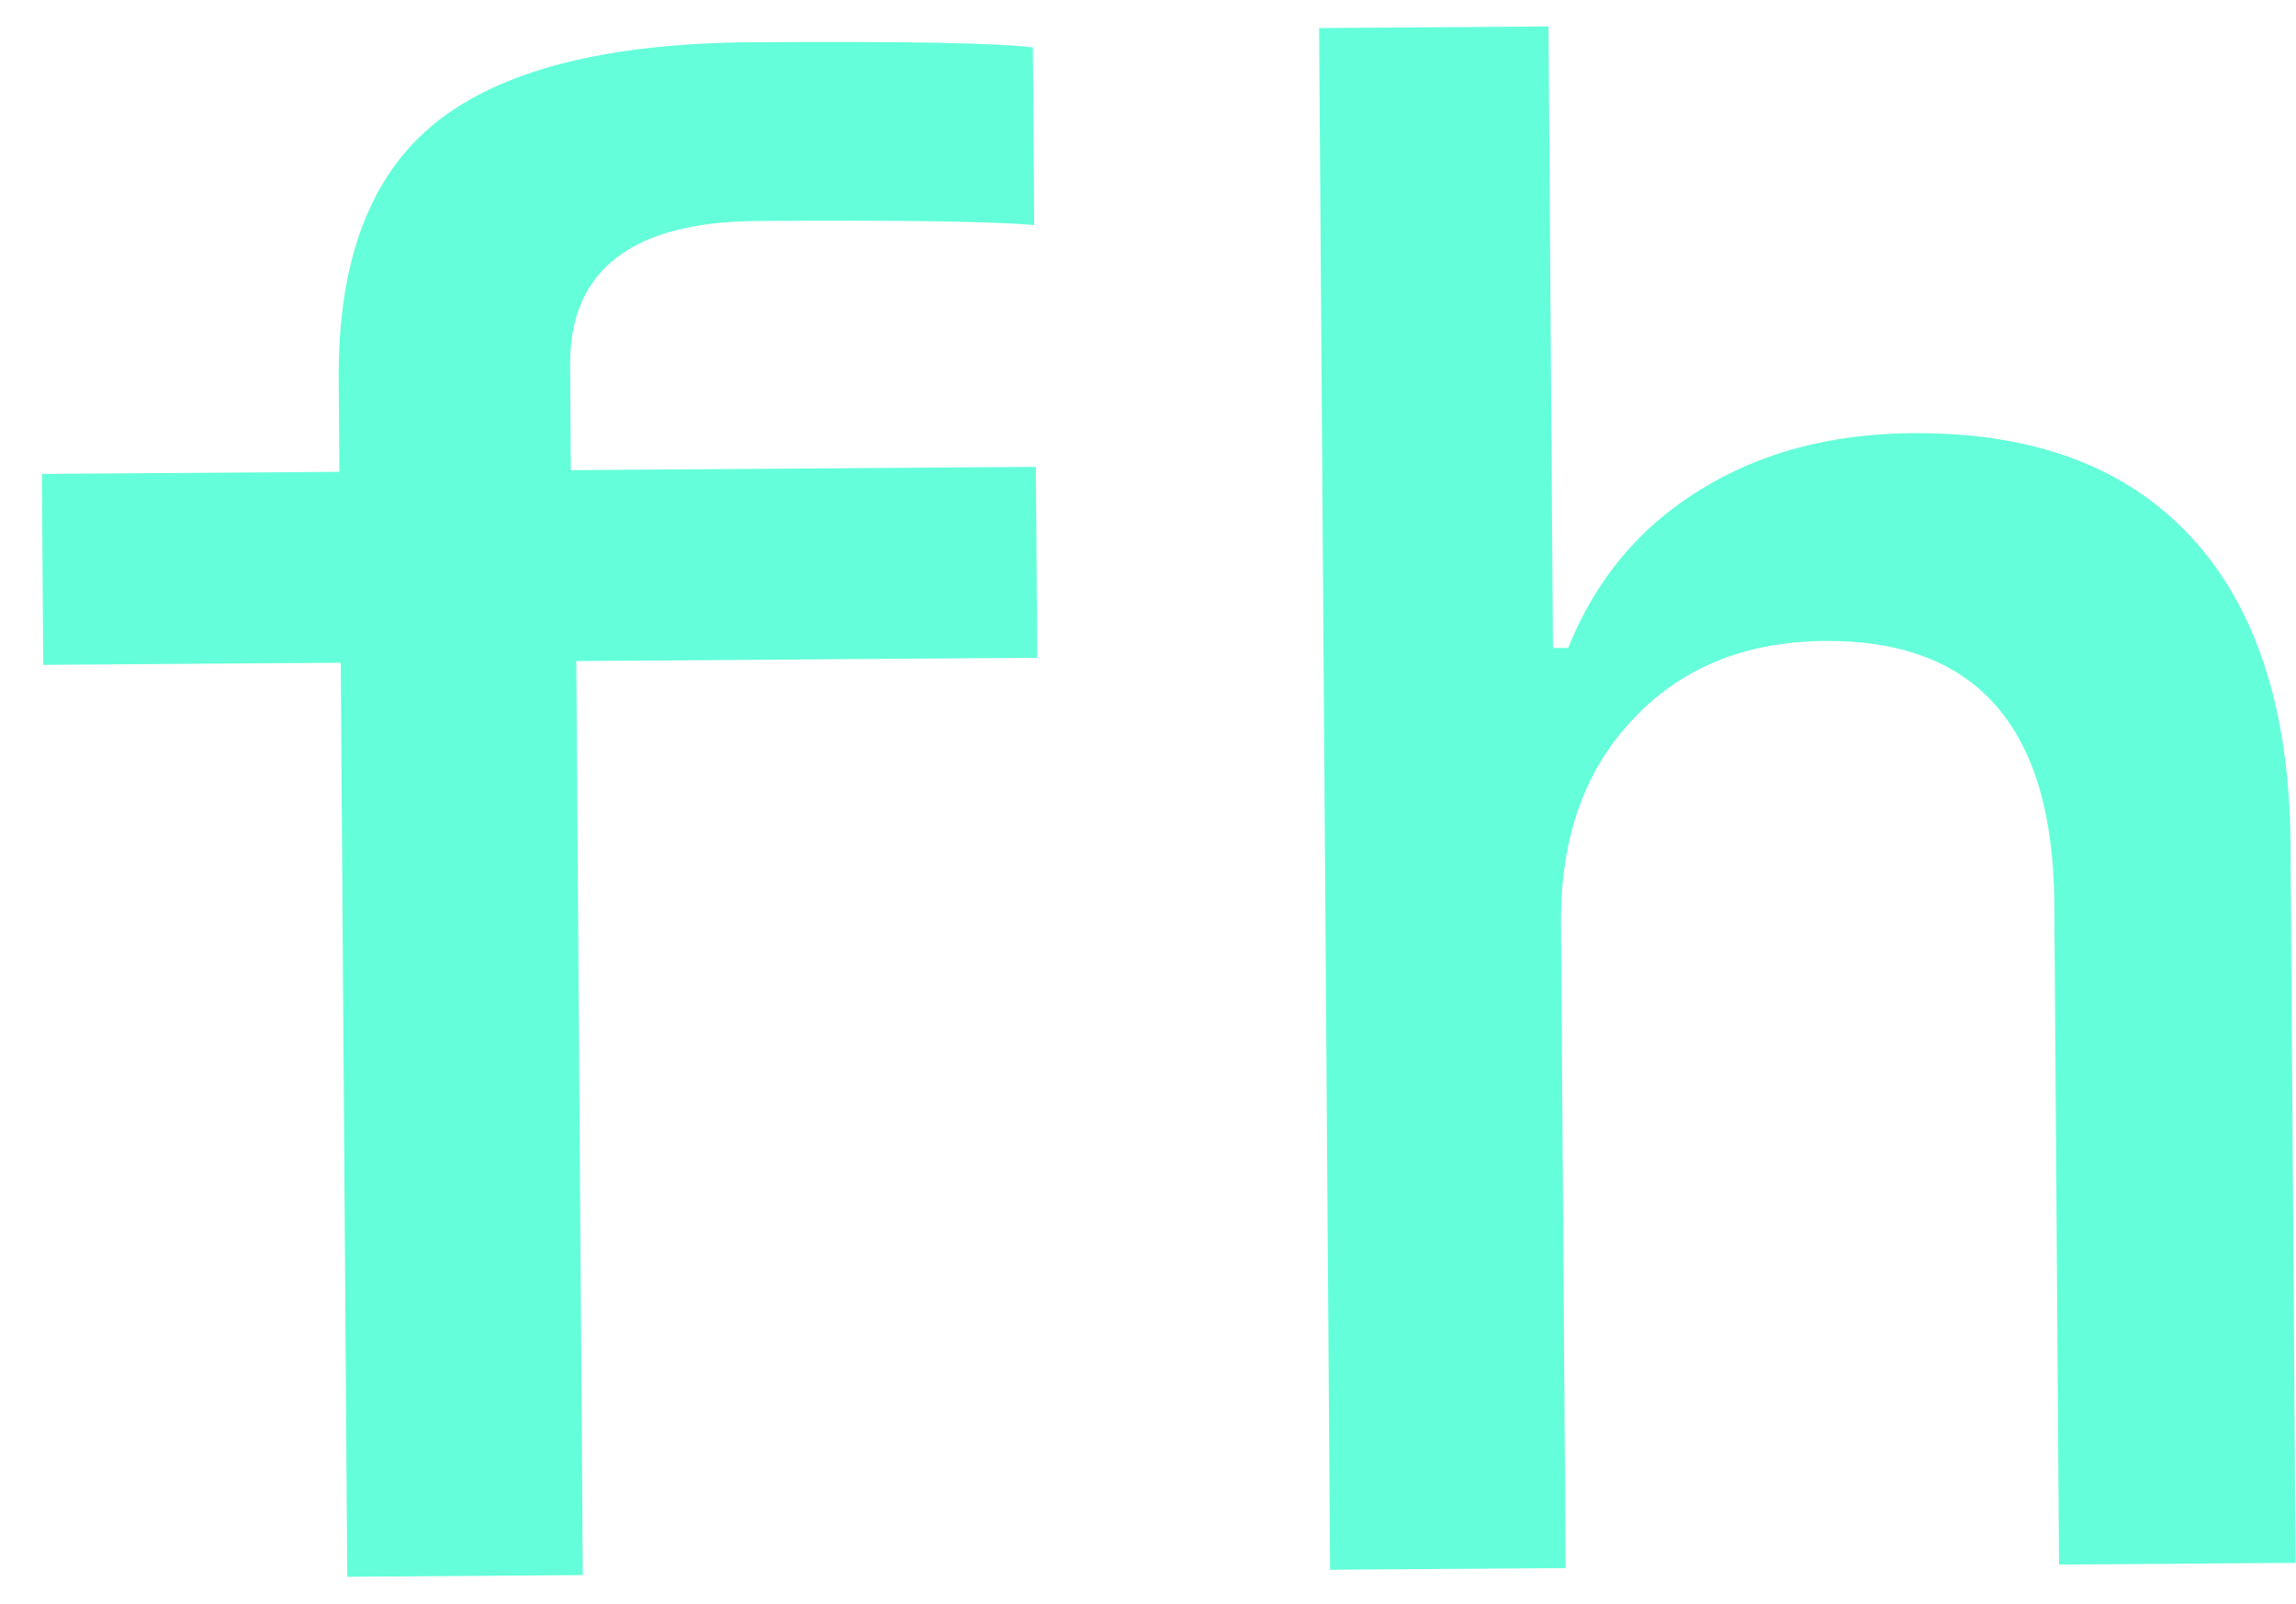
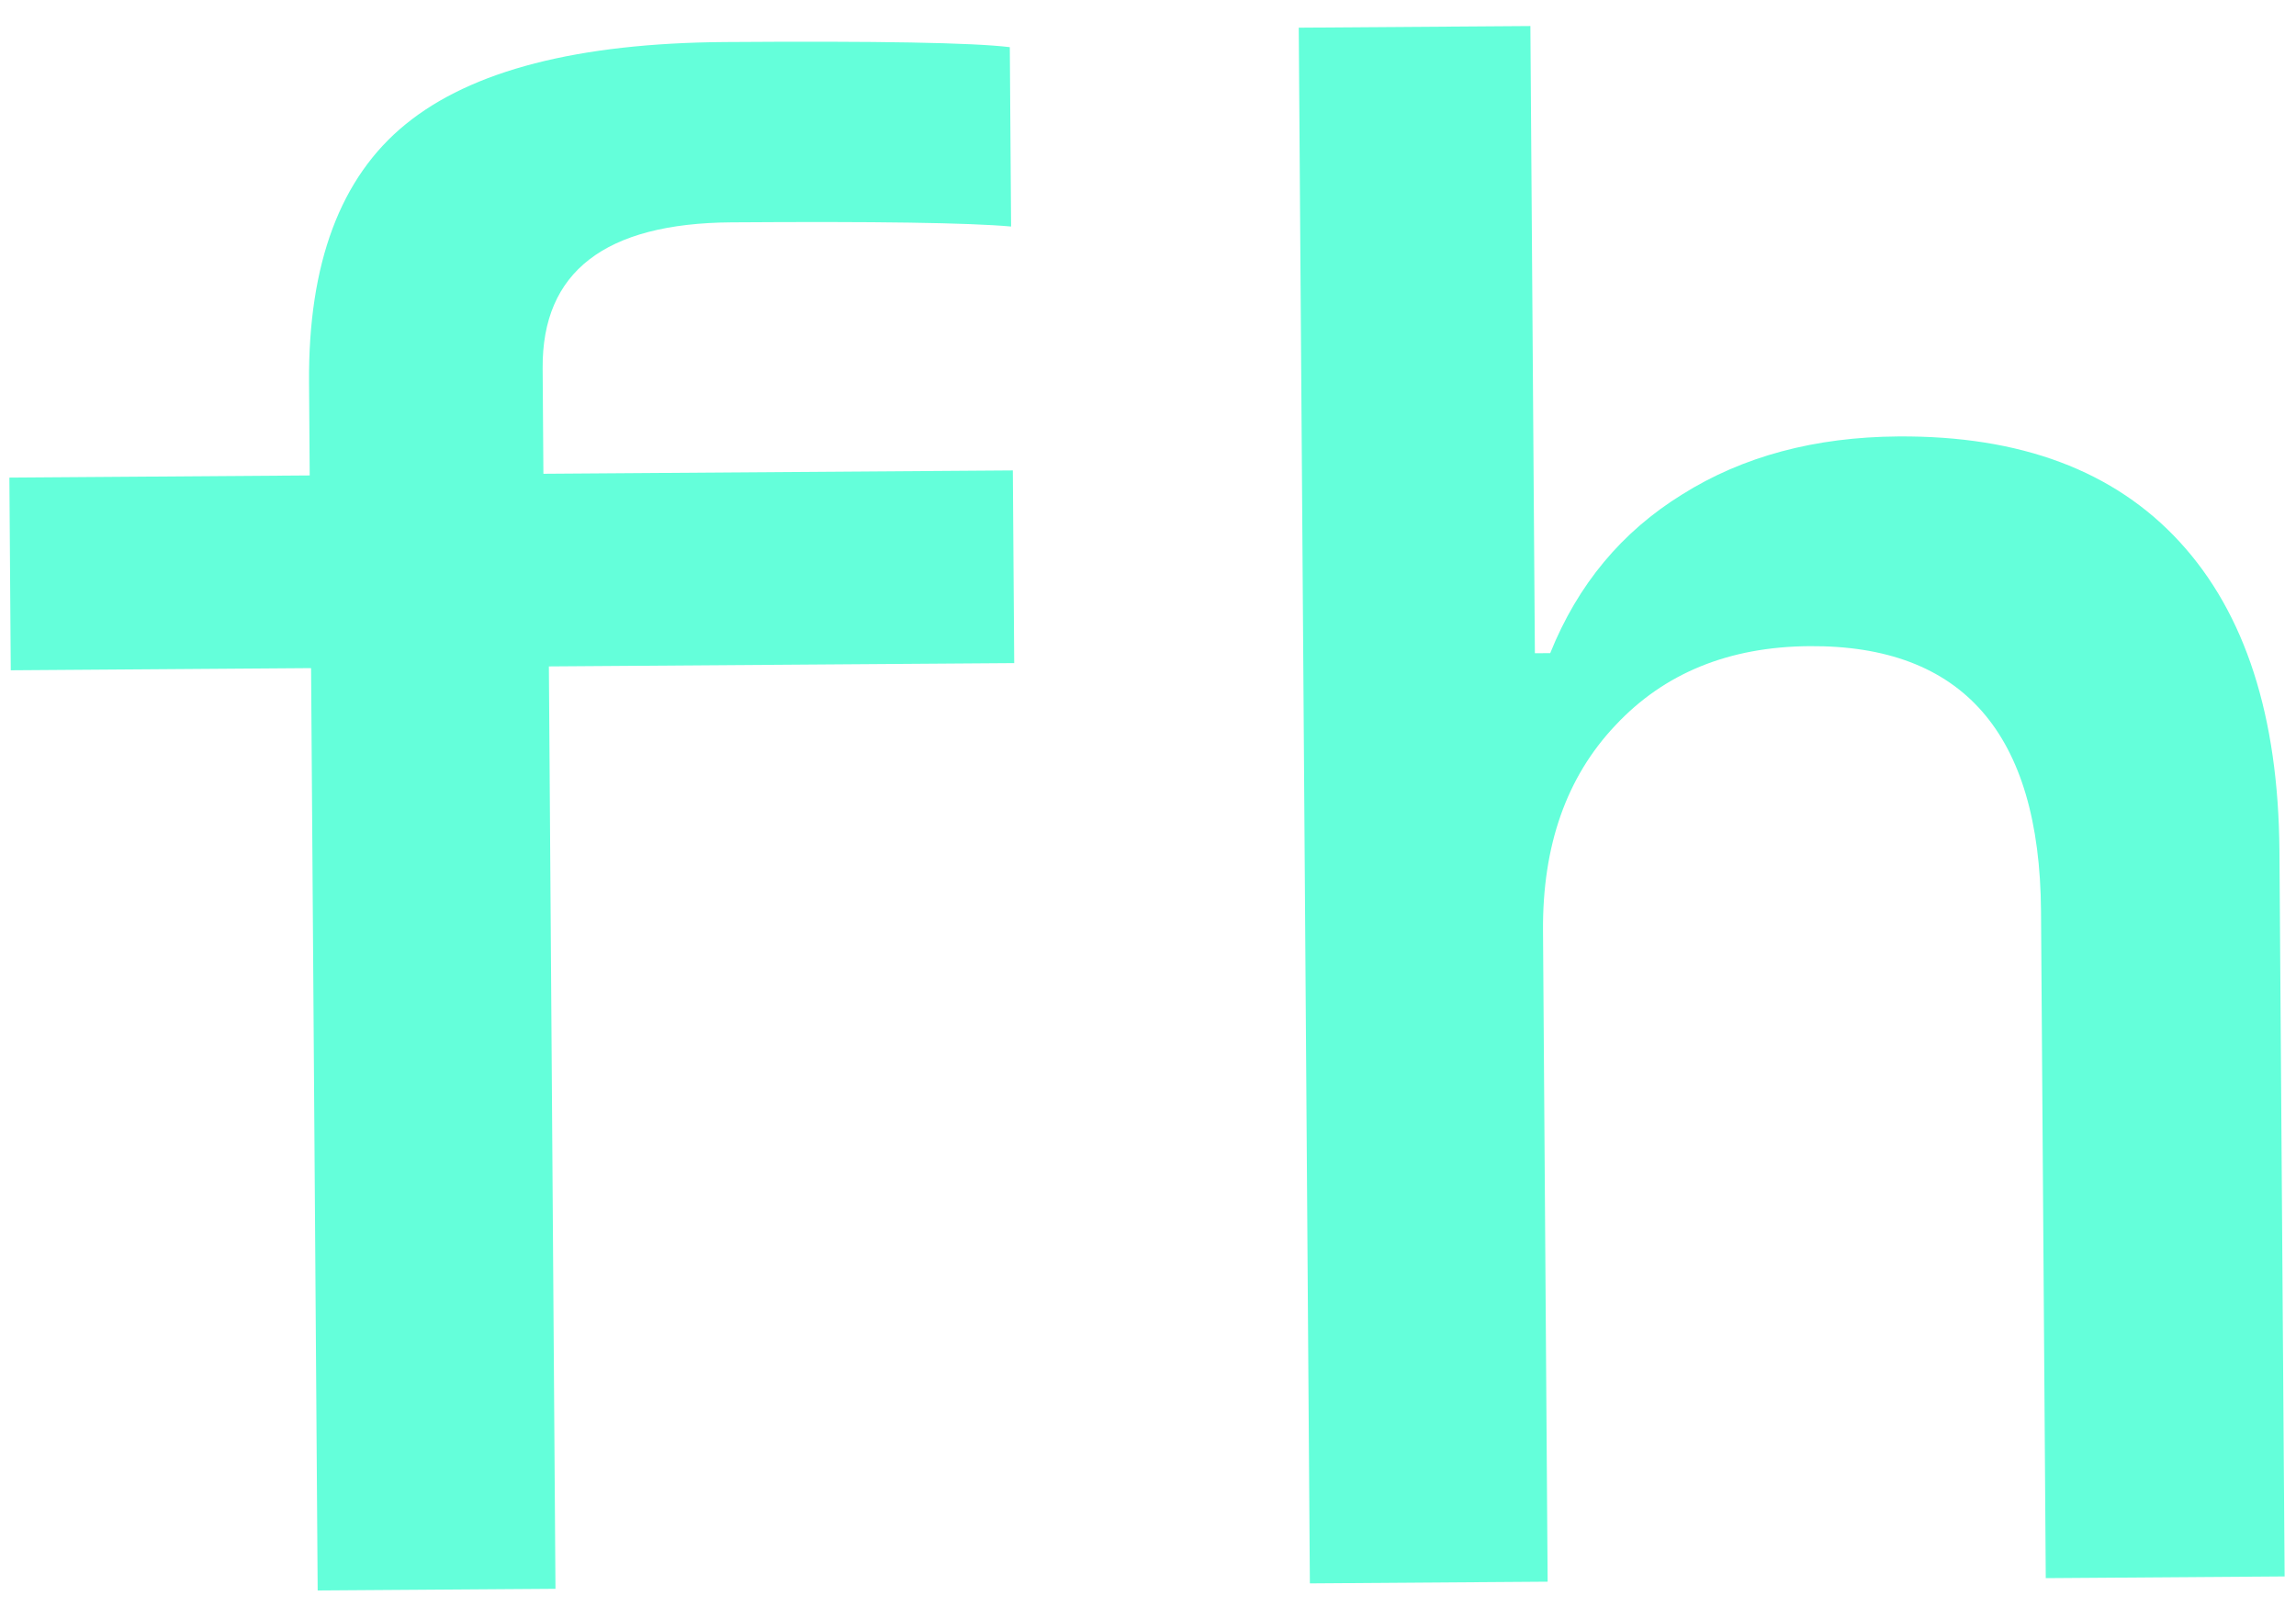
- <svg xmlns="http://www.w3.org/2000/svg" width="53" height="37" viewBox="0 0 53 37" fill="none">
-   <path d="M8.016 36.387L7.865 15.294L0.998 15.343L0.967 10.937L7.834 10.888L7.818 8.755C7.799 6.036 8.535 4.07 10.026 2.856C11.533 1.627 13.966 1 17.326 0.976C20.826 0.951 22.998 0.99 23.842 1.094L23.872 5.195C22.902 5.108 20.769 5.077 17.472 5.1C14.582 5.121 13.144 6.233 13.16 8.436L13.177 10.85L23.911 10.773L23.943 15.179L13.303 15.255L13.453 36.348L8.016 36.387ZM30.703 36.225L30.449 0.648L35.745 0.61L35.848 14.954L36.199 14.951C36.829 13.384 37.836 12.174 39.22 11.32C40.605 10.451 42.25 10.009 44.156 9.996C46.953 9.976 49.1 10.781 50.596 12.411C52.092 14.041 52.851 16.395 52.873 19.473L52.991 36.066L47.53 36.105L47.421 20.848C47.392 16.785 45.628 14.767 42.128 14.791C40.284 14.805 38.804 15.409 37.688 16.605C36.571 17.784 36.02 19.351 36.034 21.304L36.14 36.186L30.703 36.225Z" fill="#64FFDA" />
+ <svg xmlns="http://www.w3.org/2000/svg" width="70" height="49" viewBox="0 0 70 49" fill="none">
+   <path d="M9.685 48.496L9.484 20.372L0.328 20.438L0.286 14.563L9.442 14.497L9.422 11.654C9.396 8.029 10.378 5.407 12.366 3.789C14.375 2.149 17.619 1.314 22.098 1.282C26.765 1.248 29.661 1.3 30.787 1.438L30.826 6.907C29.534 6.791 26.69 6.749 22.294 6.78C18.44 6.808 16.523 8.29 16.544 11.228L16.567 14.446L30.879 14.344L30.921 20.219L16.734 20.32L16.935 48.445L9.685 48.496ZM39.935 48.28L39.596 0.844L46.658 0.794L46.795 19.918L47.263 19.915C48.103 17.825 49.445 16.212 51.291 15.073C53.137 13.914 55.331 13.326 57.873 13.308C61.602 13.281 64.464 14.354 66.458 16.528C68.453 18.701 69.465 21.84 69.495 25.944L69.653 48.068L62.371 48.12L62.226 27.777C62.188 22.36 59.835 19.669 55.168 19.702C52.71 19.72 50.737 20.525 49.248 22.119C47.759 23.693 47.024 25.781 47.043 28.385L47.184 48.228L39.935 48.28Z" fill="#64FFDA" />
</svg>
